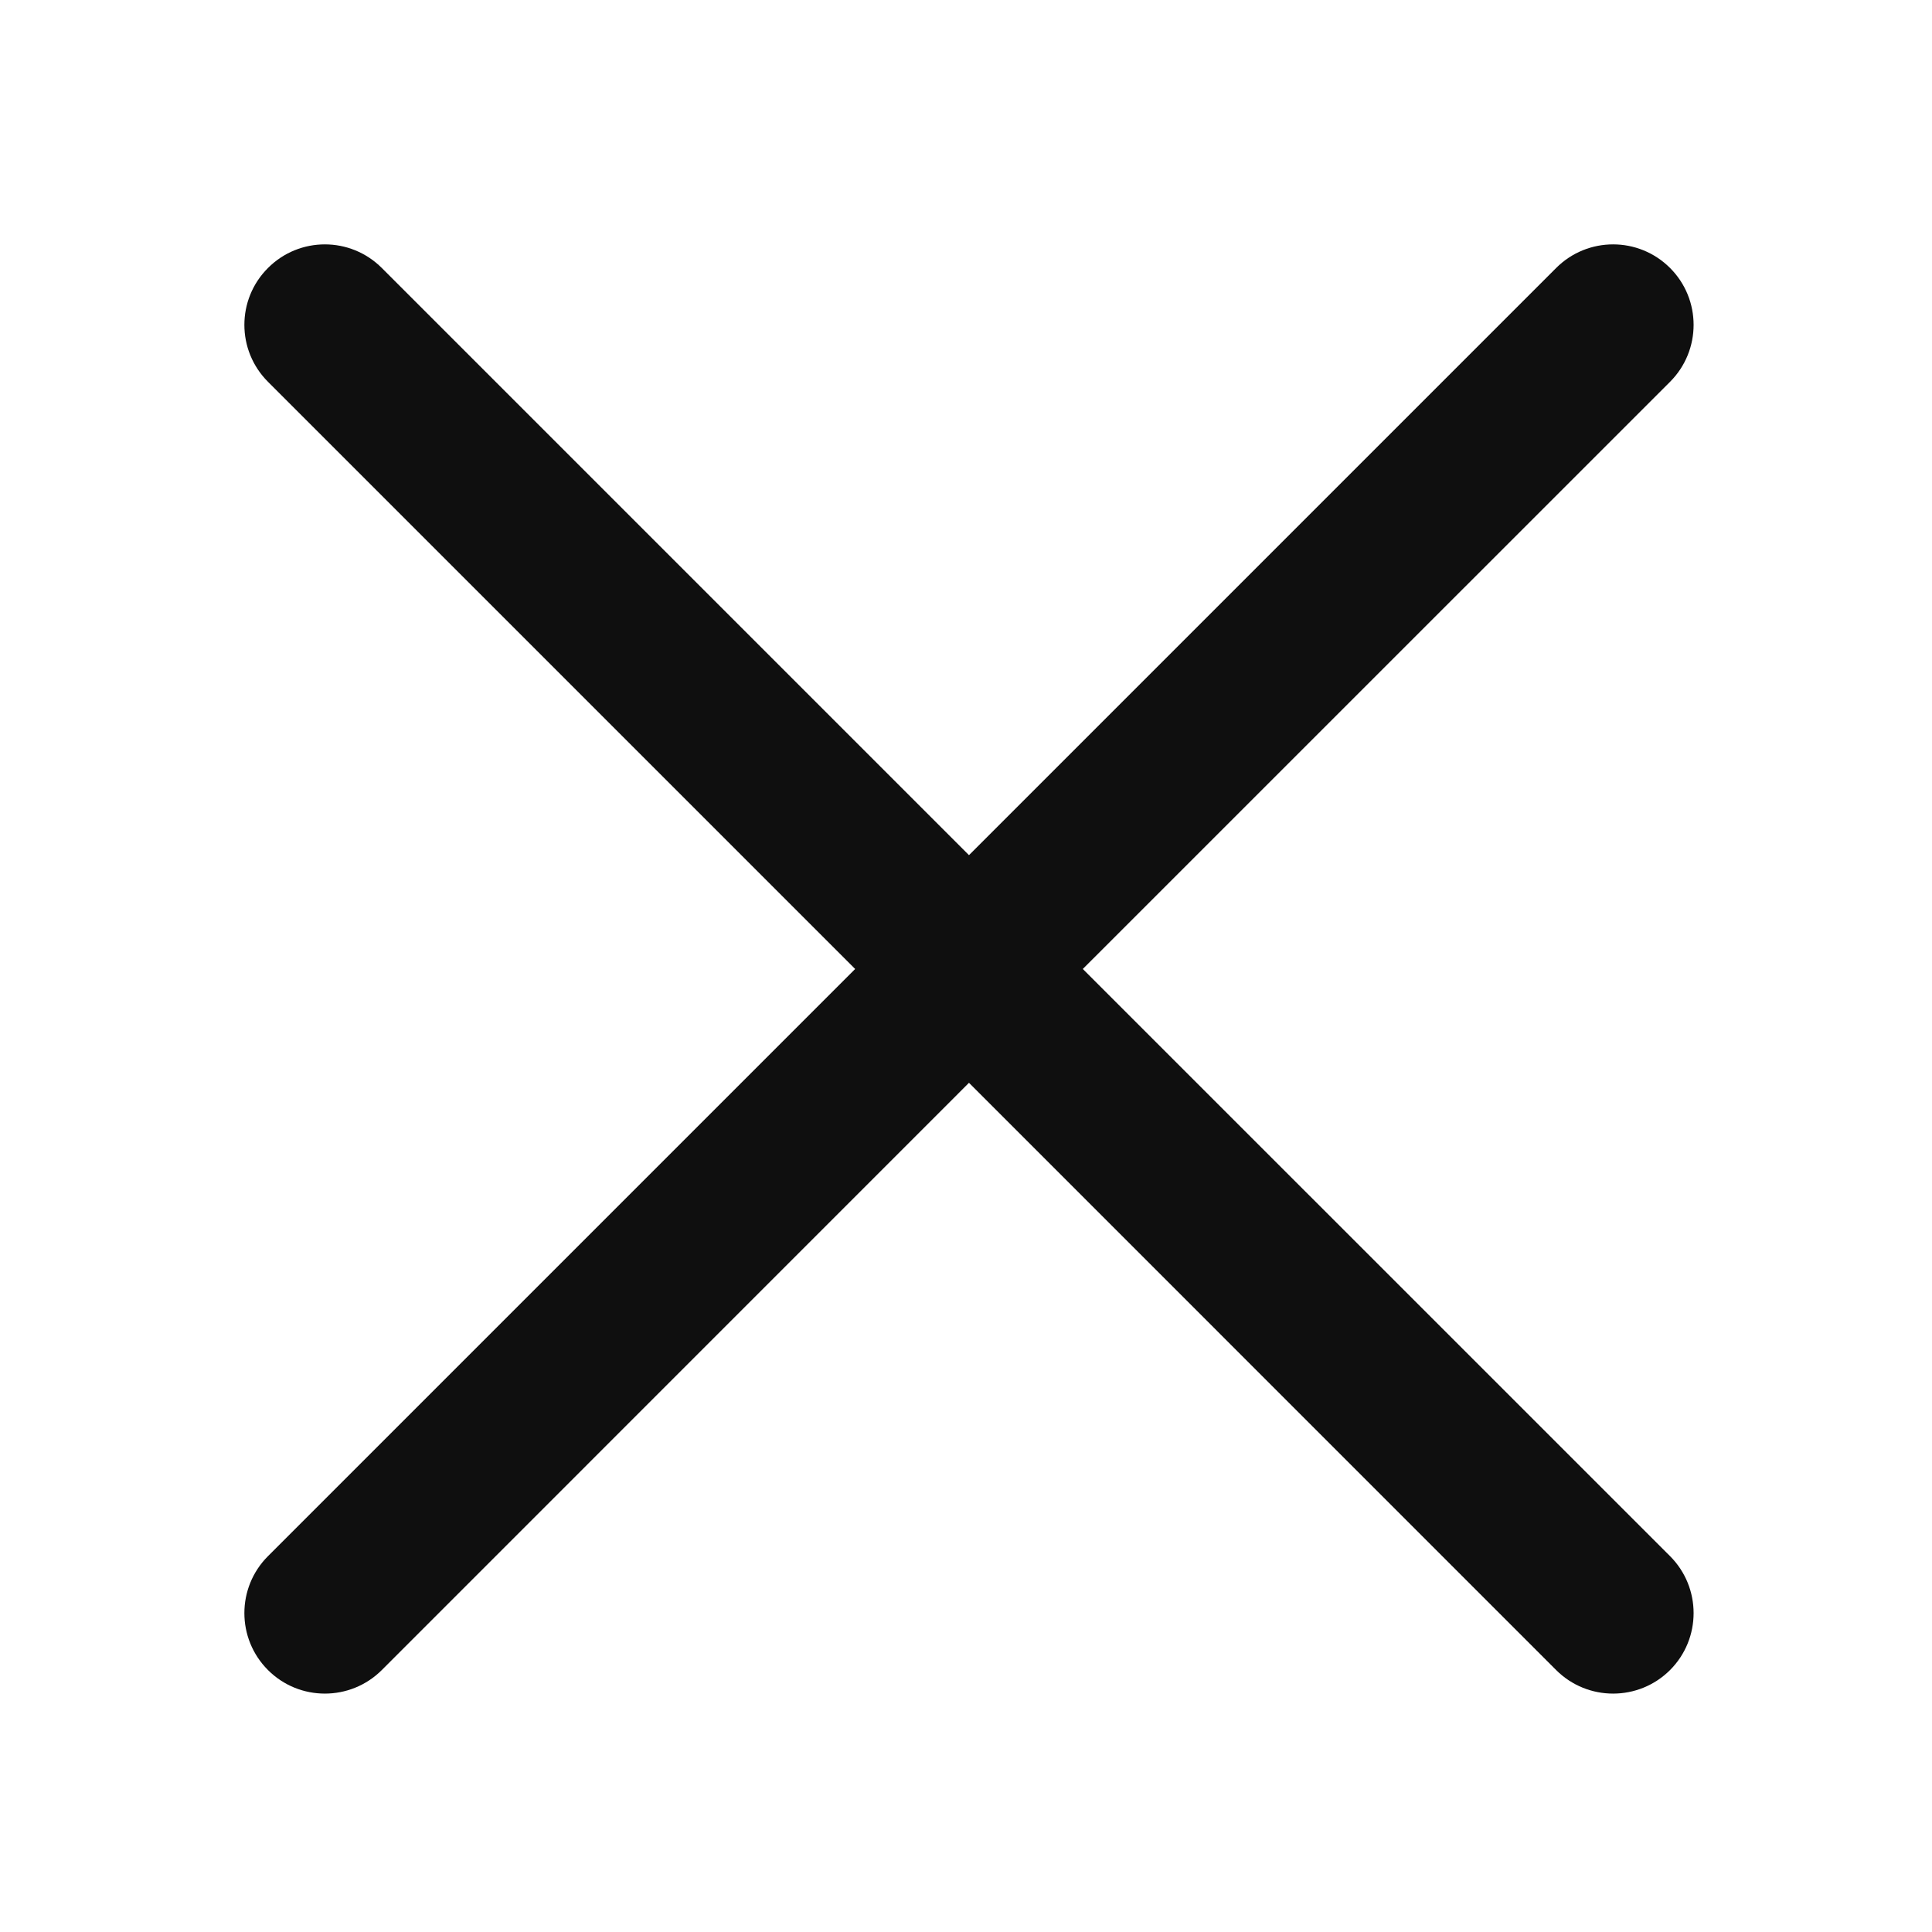
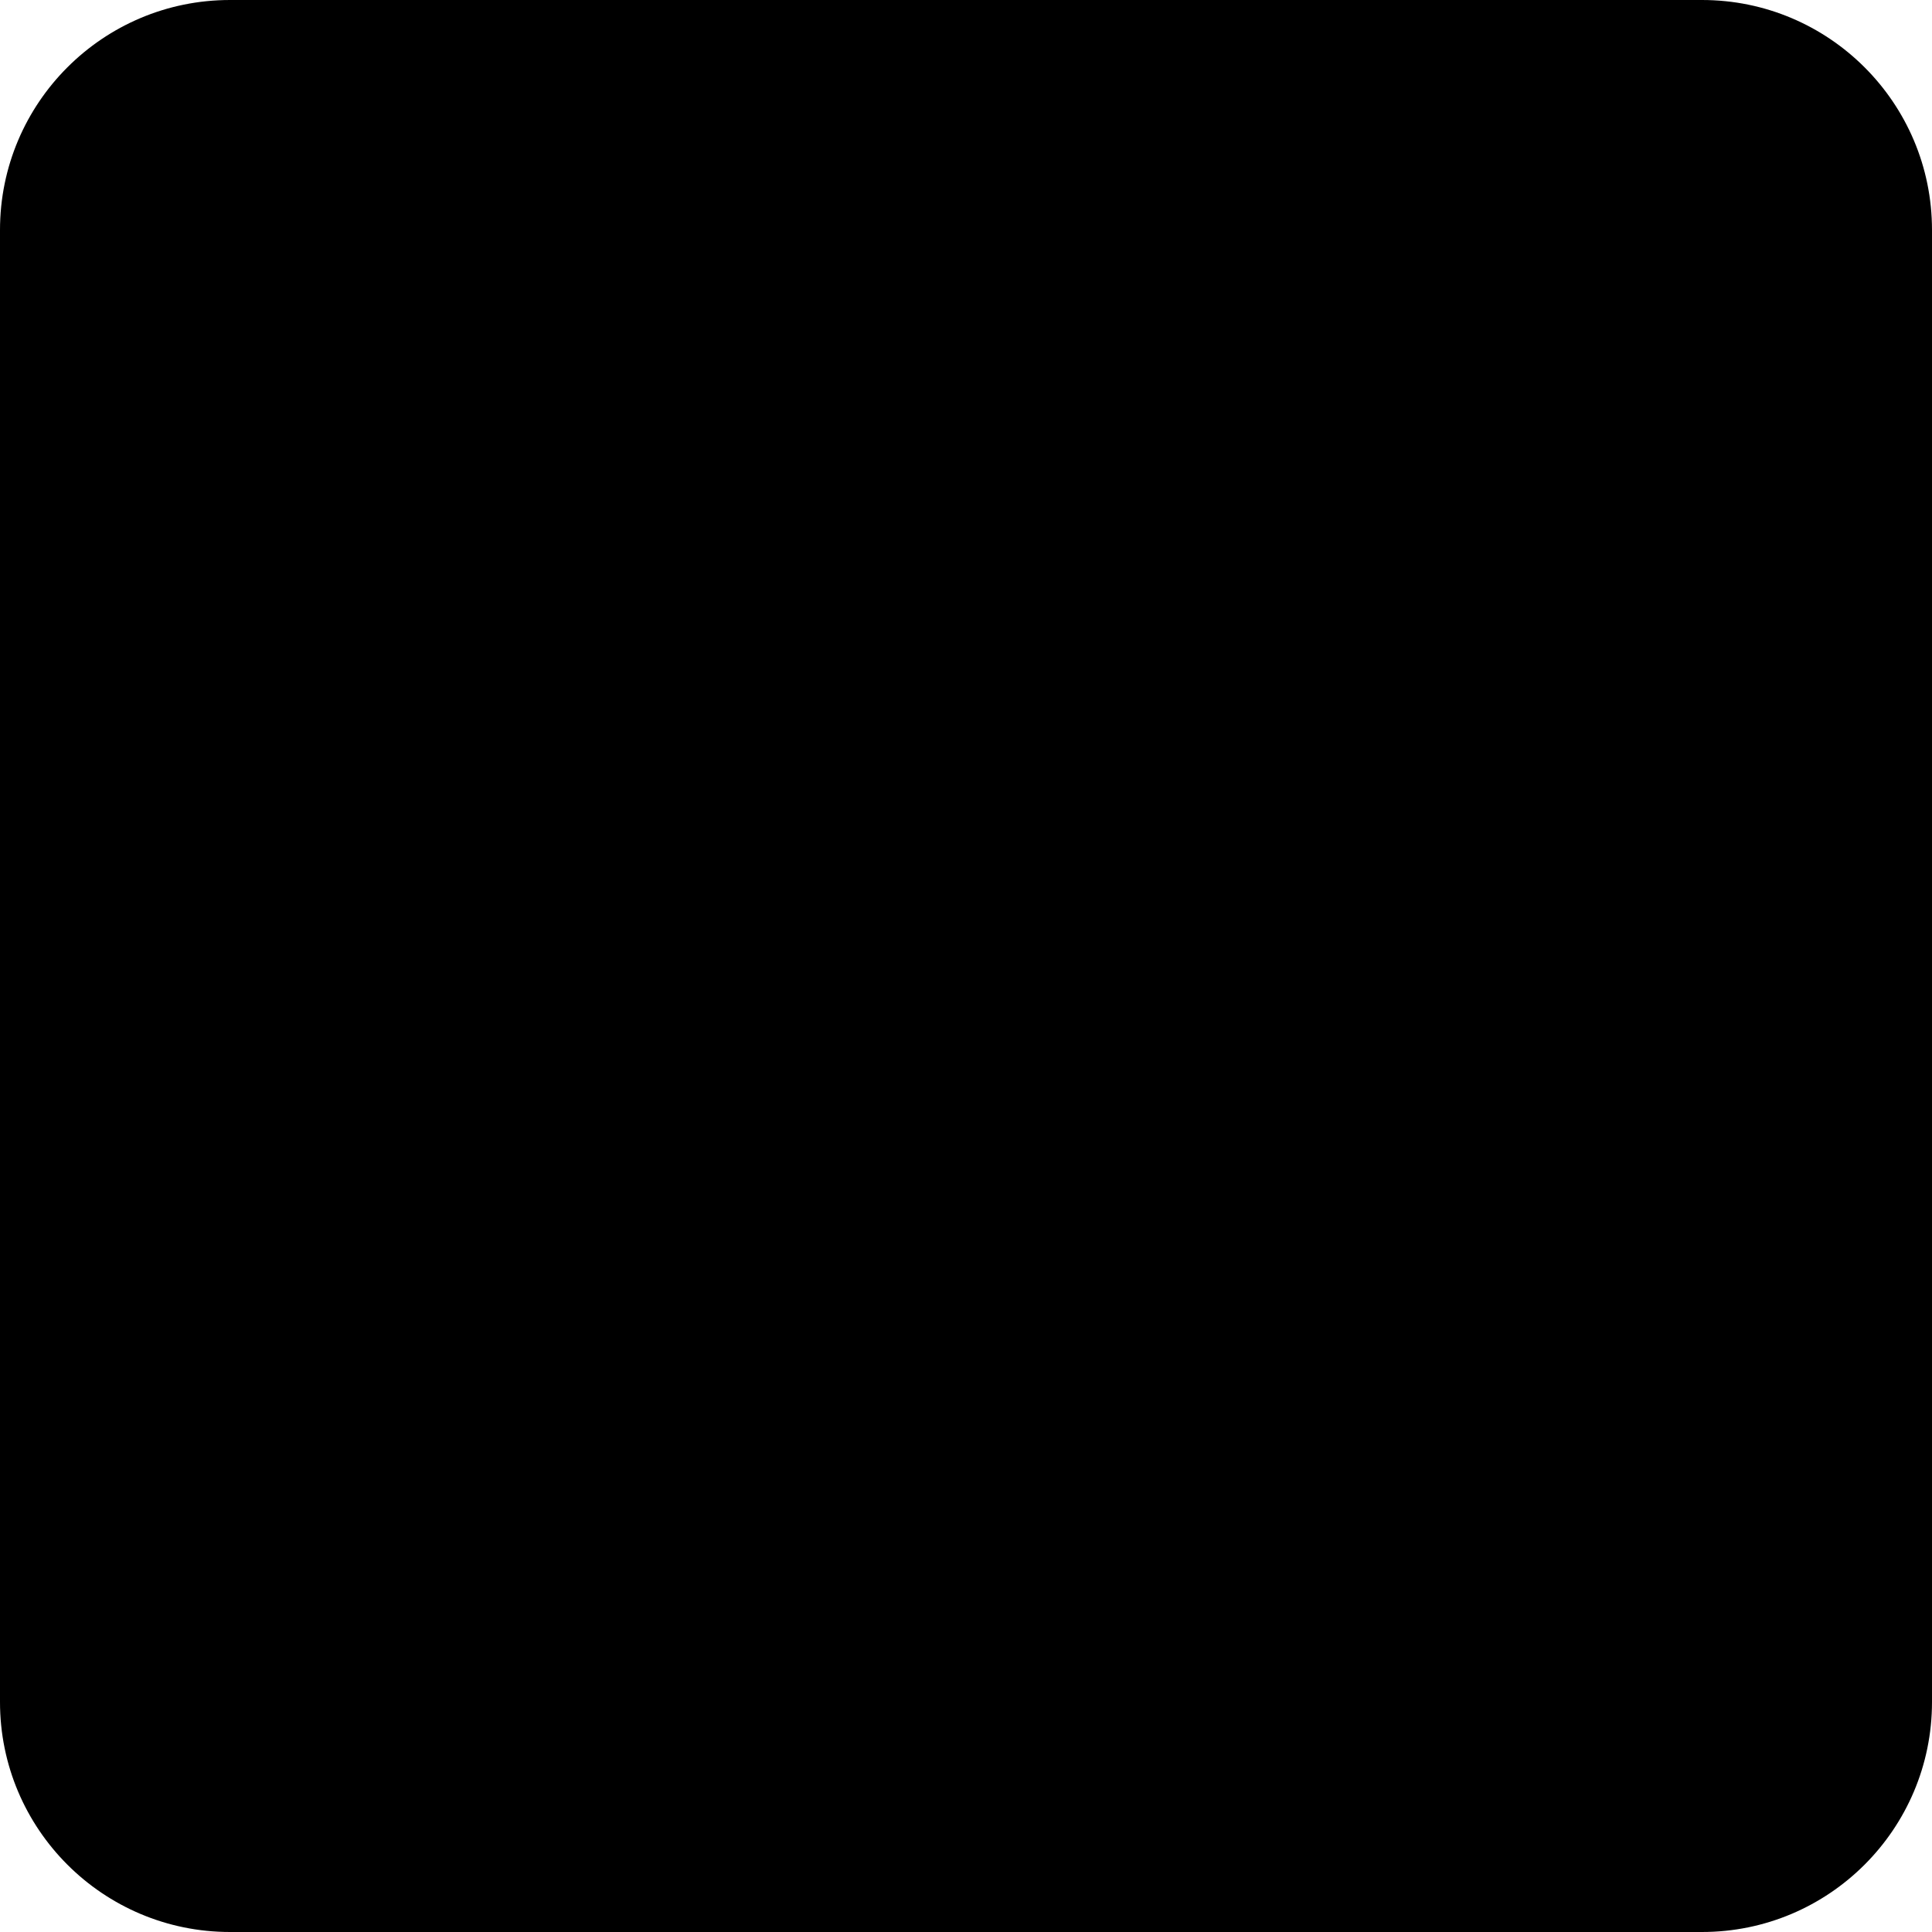
- <svg xmlns="http://www.w3.org/2000/svg" width="800px" height="800px" viewBox="0 0 24 24" fill="none">
-   <path d="M20.746 3.329C20.355 2.938 19.722 2.938 19.331 3.329L12.037 10.623L4.743 3.329C4.352 2.938 3.719 2.938 3.329 3.329C2.938 3.719 2.938 4.352 3.329 4.743L10.623 12.037L3.329 19.331C2.938 19.722 2.938 20.355 3.329 20.746C3.719 21.136 4.352 21.136 4.743 20.746L12.037 13.451L19.331 20.746C19.722 21.136 20.355 21.136 20.746 20.746C21.136 20.355 21.136 19.722 20.746 19.331L13.451 12.037L20.746 4.743C21.136 4.352 21.136 3.719 20.746 3.329Z" fill="#0F0F0F" />
+ <svg xmlns="http://www.w3.org/2000/svg" width="42" height="42" viewBox="0 0 42 42" fill="none">
+   <path d="M-0 5C-0 2.239 2.238 0 5 0H37C39.761 0 42 2.239 42 5V37C42 39.761 39.761 42 37 42H5C2.238 42 -0 39.761 -0 37V5Z" fill="black" />
</svg>
